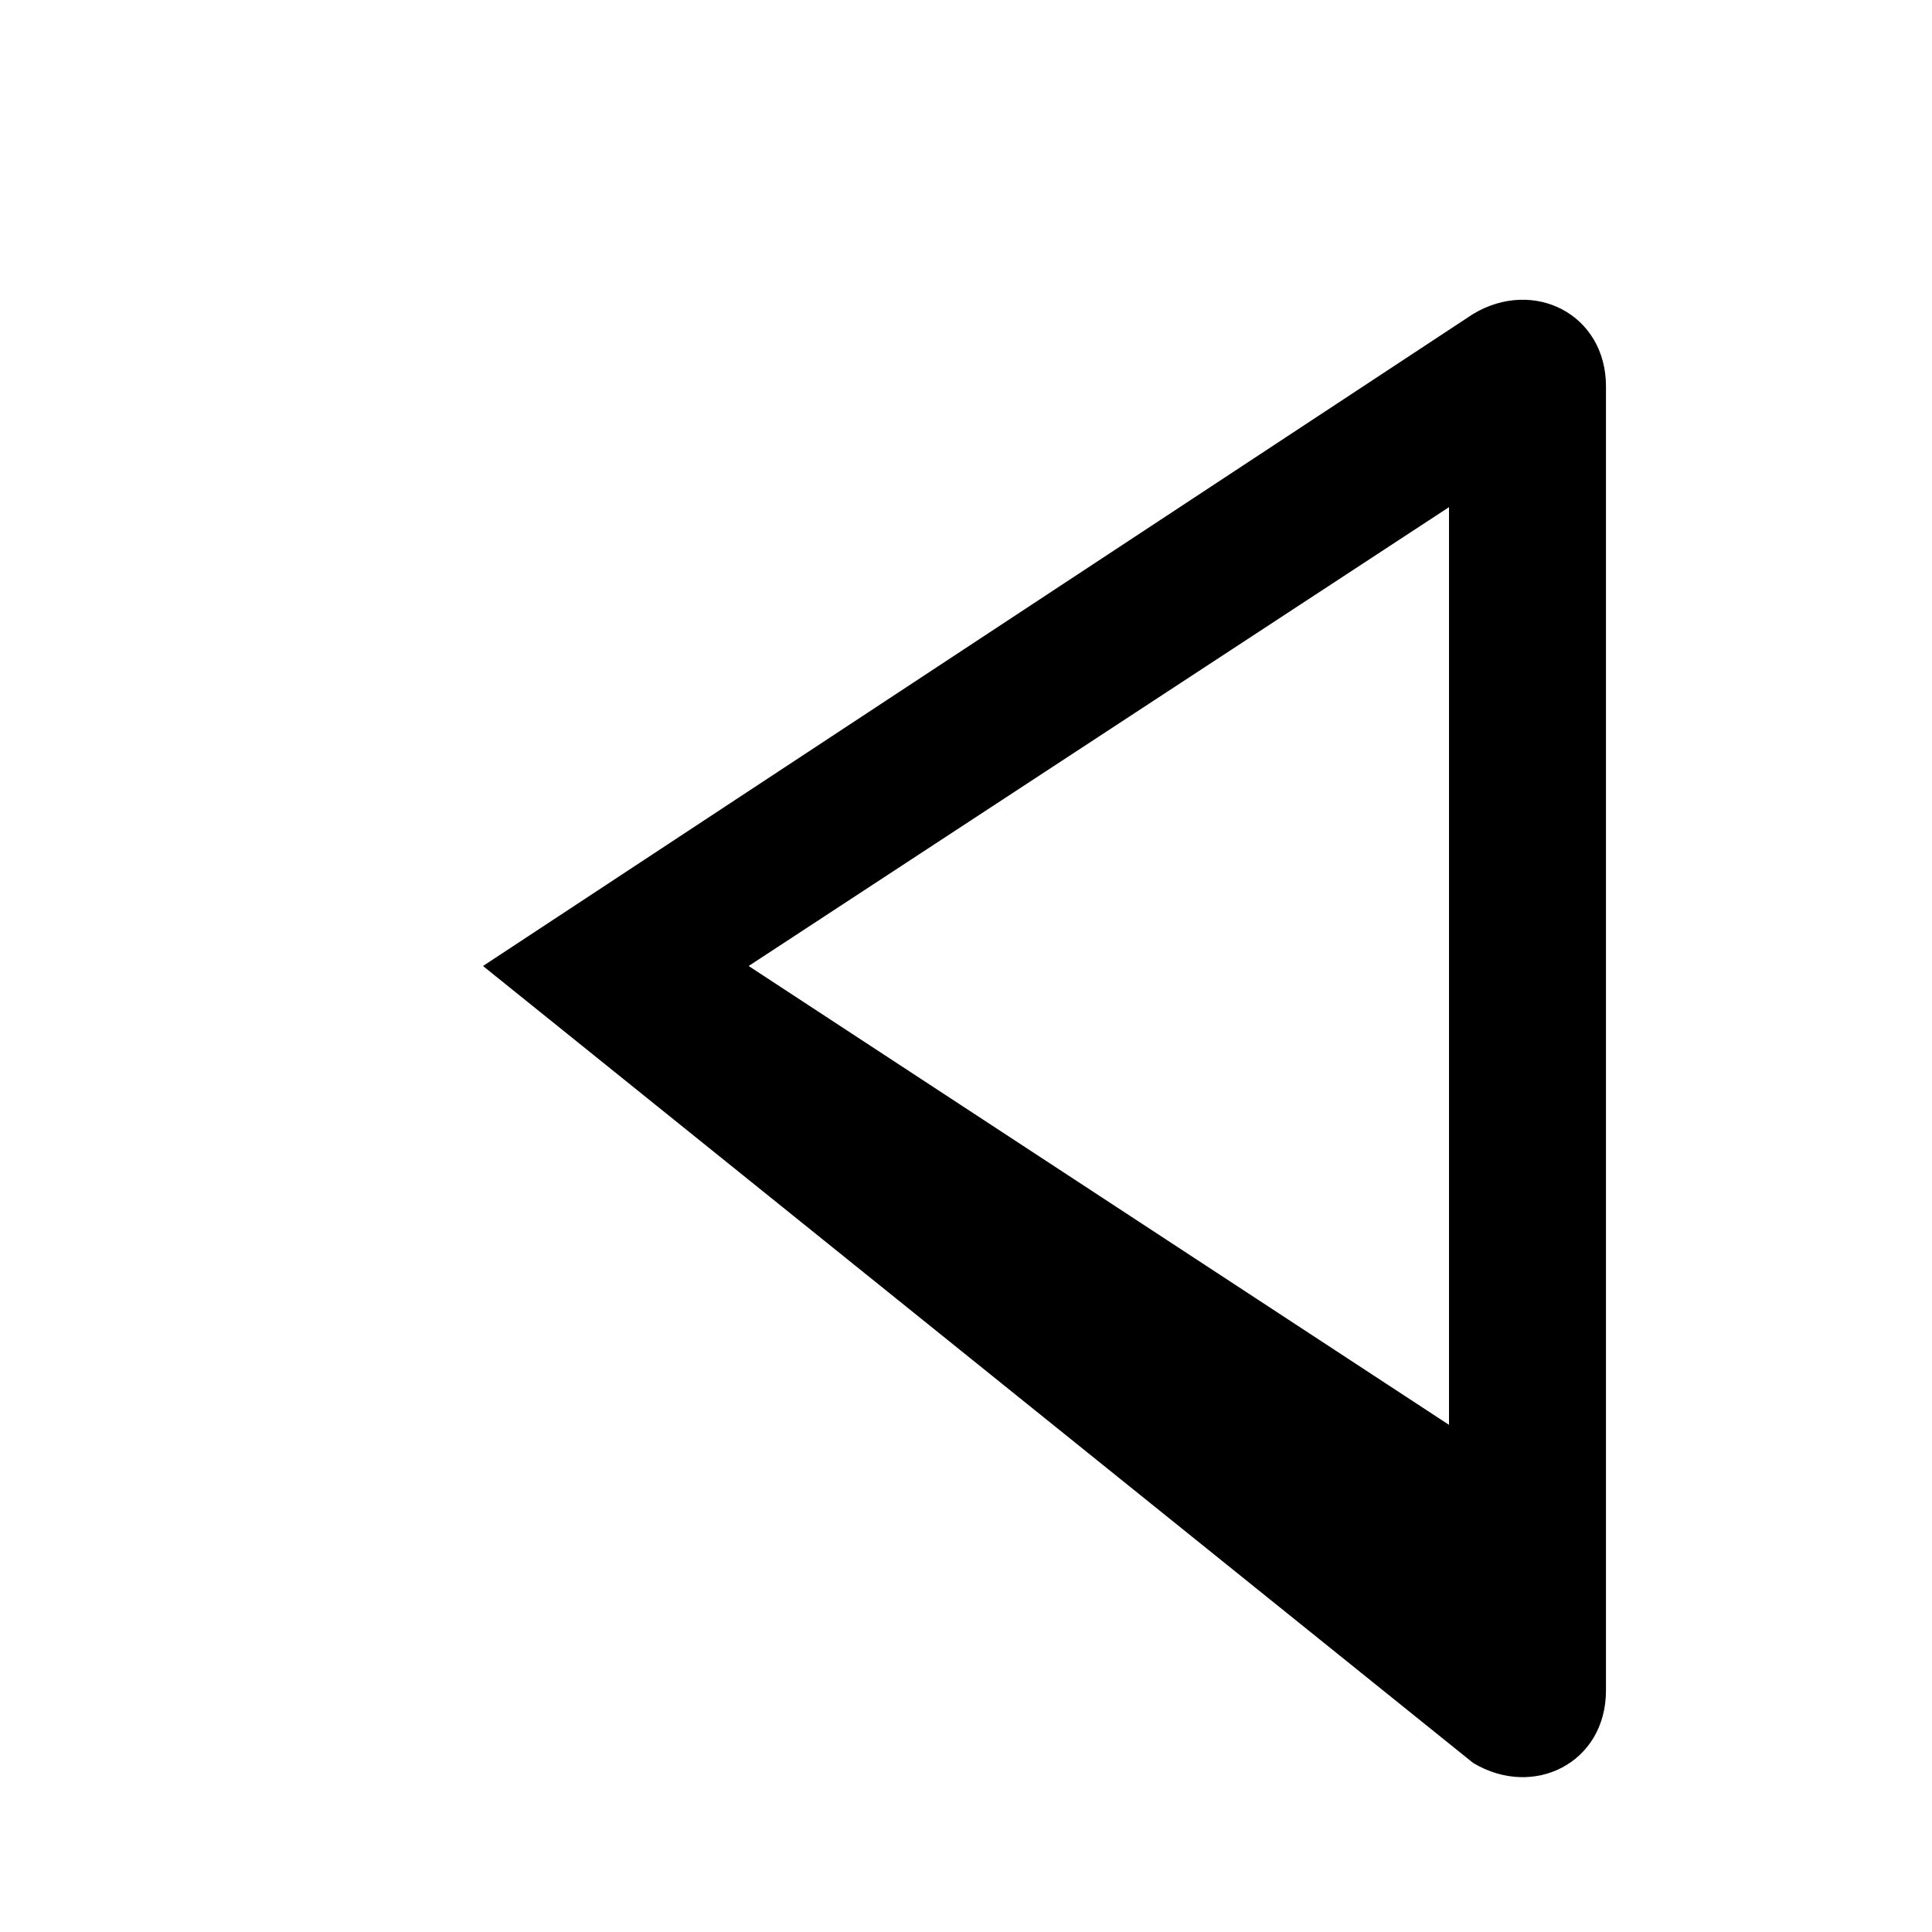
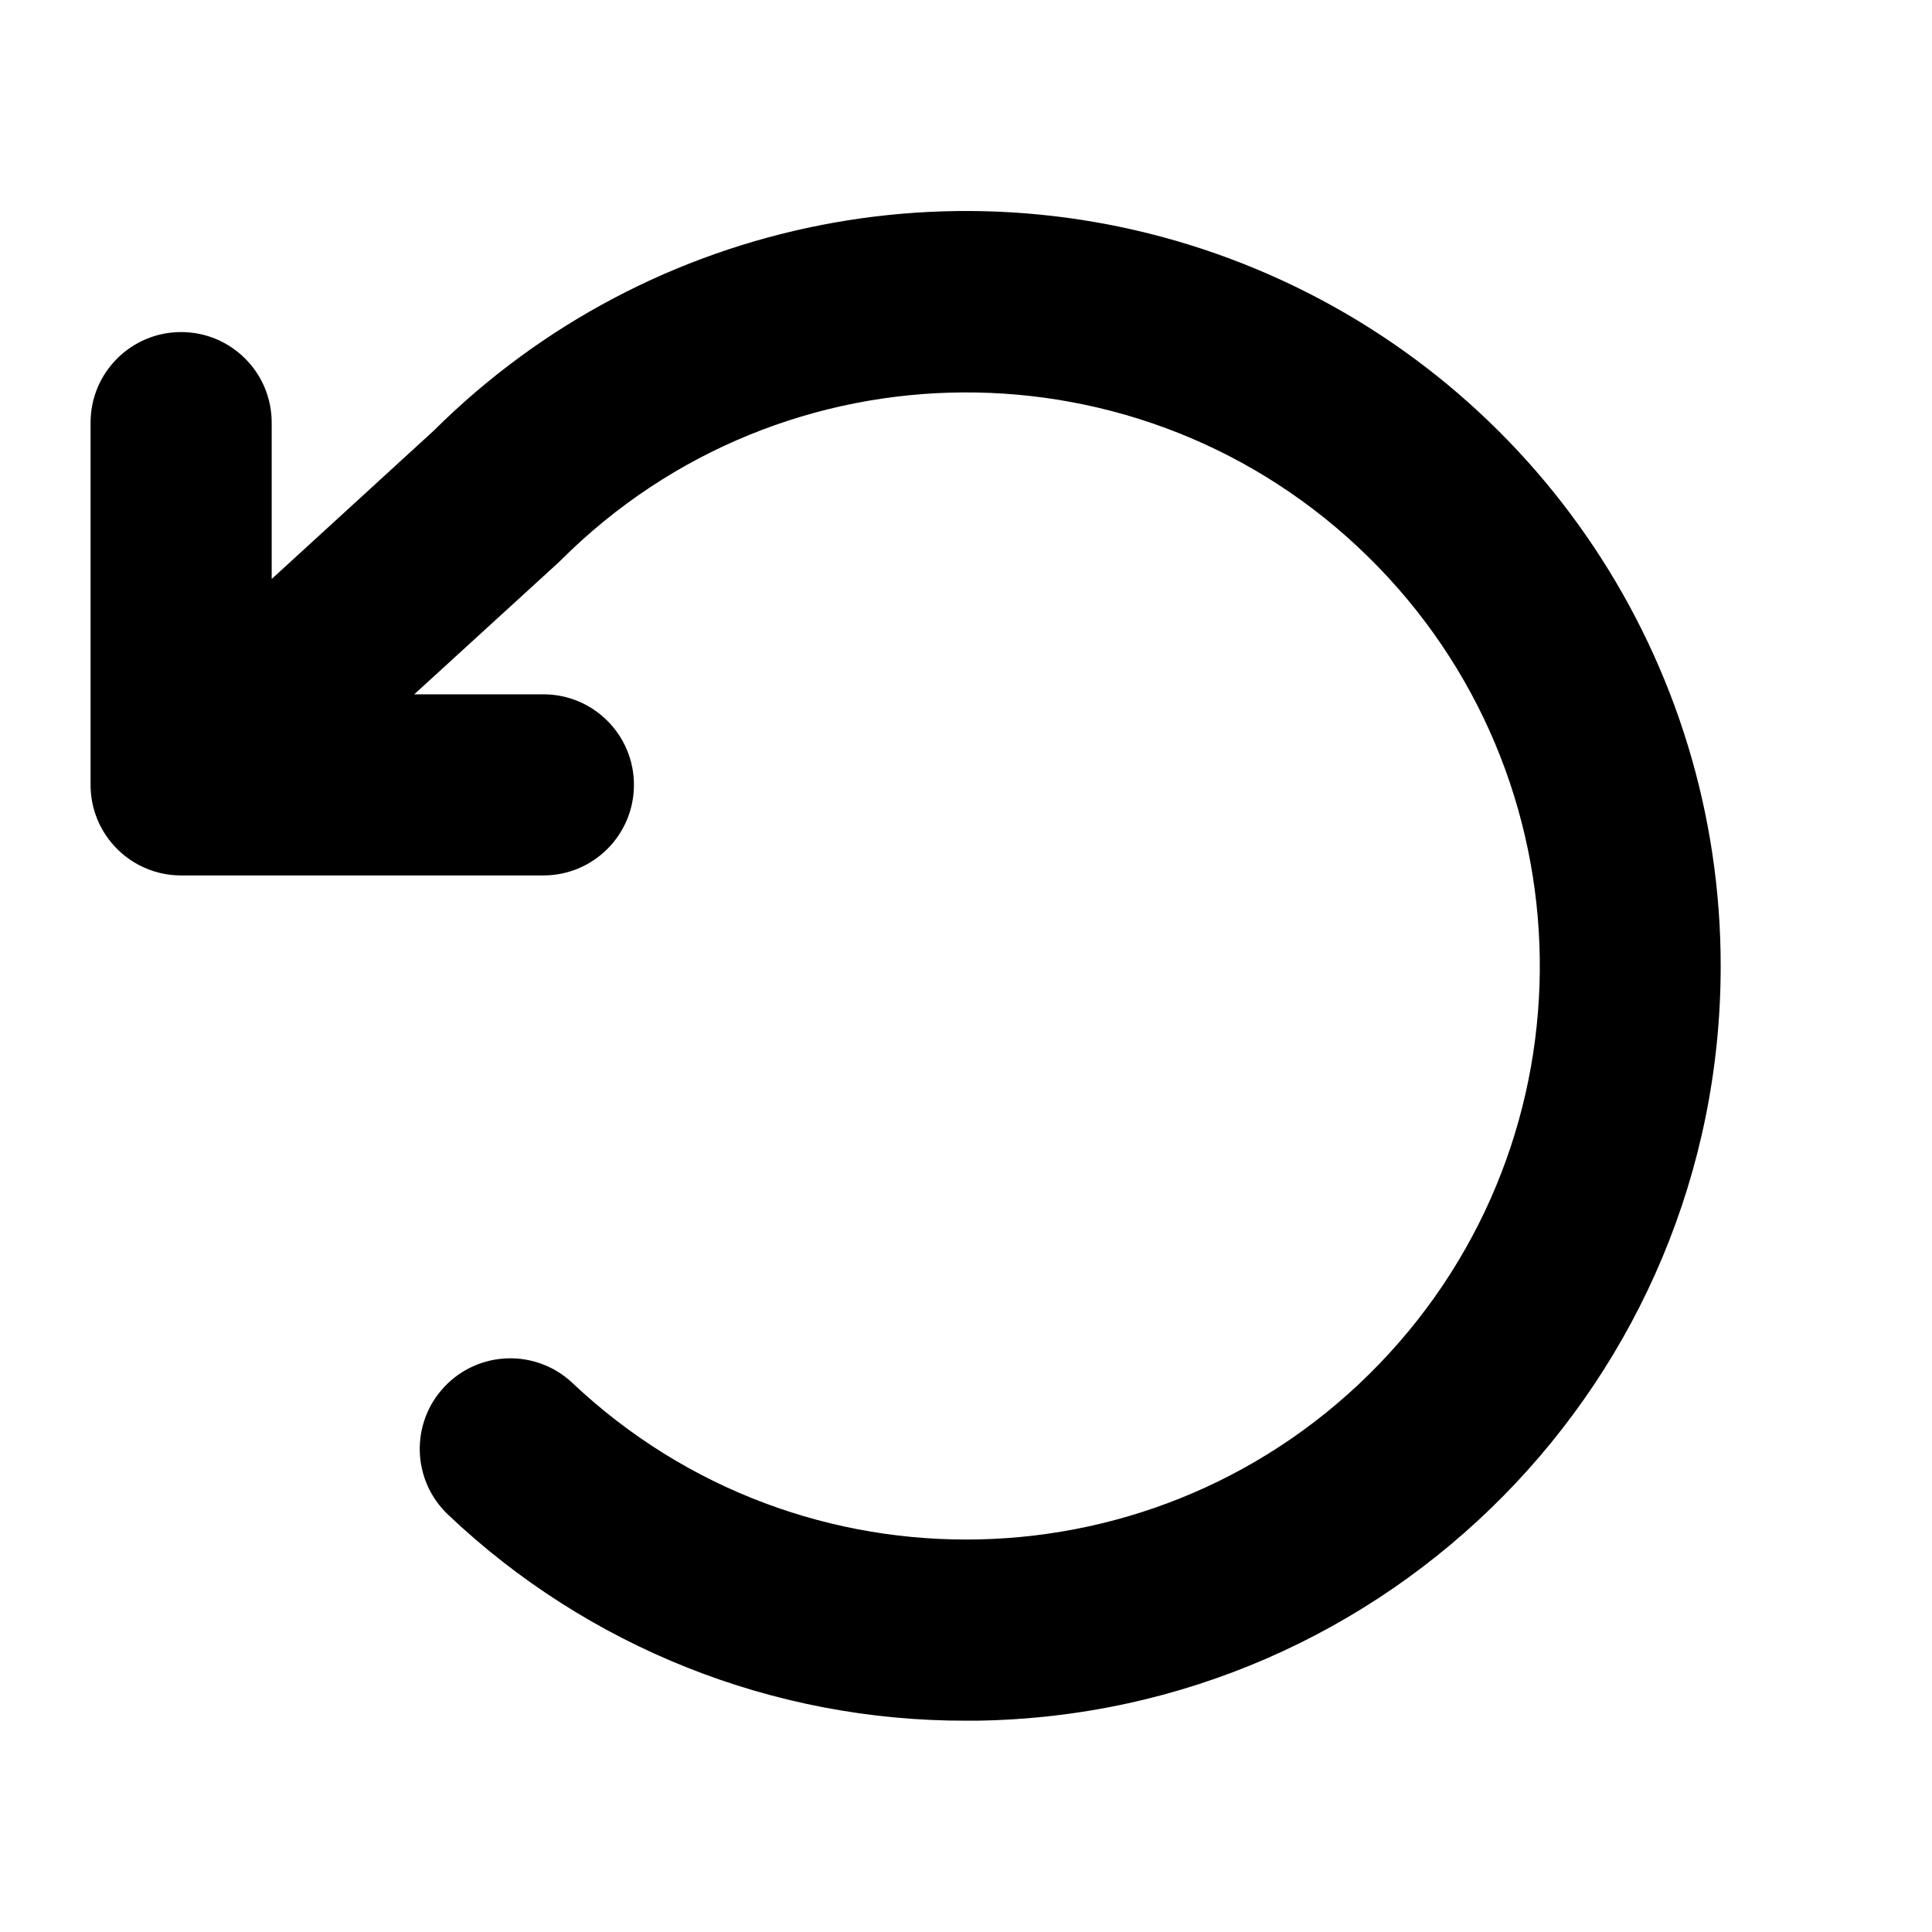
- <svg xmlns="http://www.w3.org/2000/svg" width="16" height="16" viewBox="0 0 16 16">
-   <path fill="currentColor" fill-rule="evenodd" d="M4 8l8.2-5.4c.5-.3 1.1 0 1.1.6v10.8c0 .6-.6.9-1.1.6L4 8zm2.2 0l5.8 3.8V4.2L6.2 8z" />
+ <svg xmlns="http://www.w3.org/2000/svg" width="16" height="16" viewBox="0 0 256 256" fill="currentColor">
+   <path d="M228,128a100,100,0,0,1-98.66,100H128a99.39,99.39,0,0,1-68.62-27.29,12,12,0,0,1,16.48-17.45,76,76,0,1,0-1.57-109c-.13.13-.25.25-.39.37L54.89,92H72a12,12,0,0,1,0,24H24a12,12,0,0,1-12-12V56a12,12,0,0,1,24,0V76.72L57.48,57.06A100,100,0,0,1,228,128Z" />
</svg>
